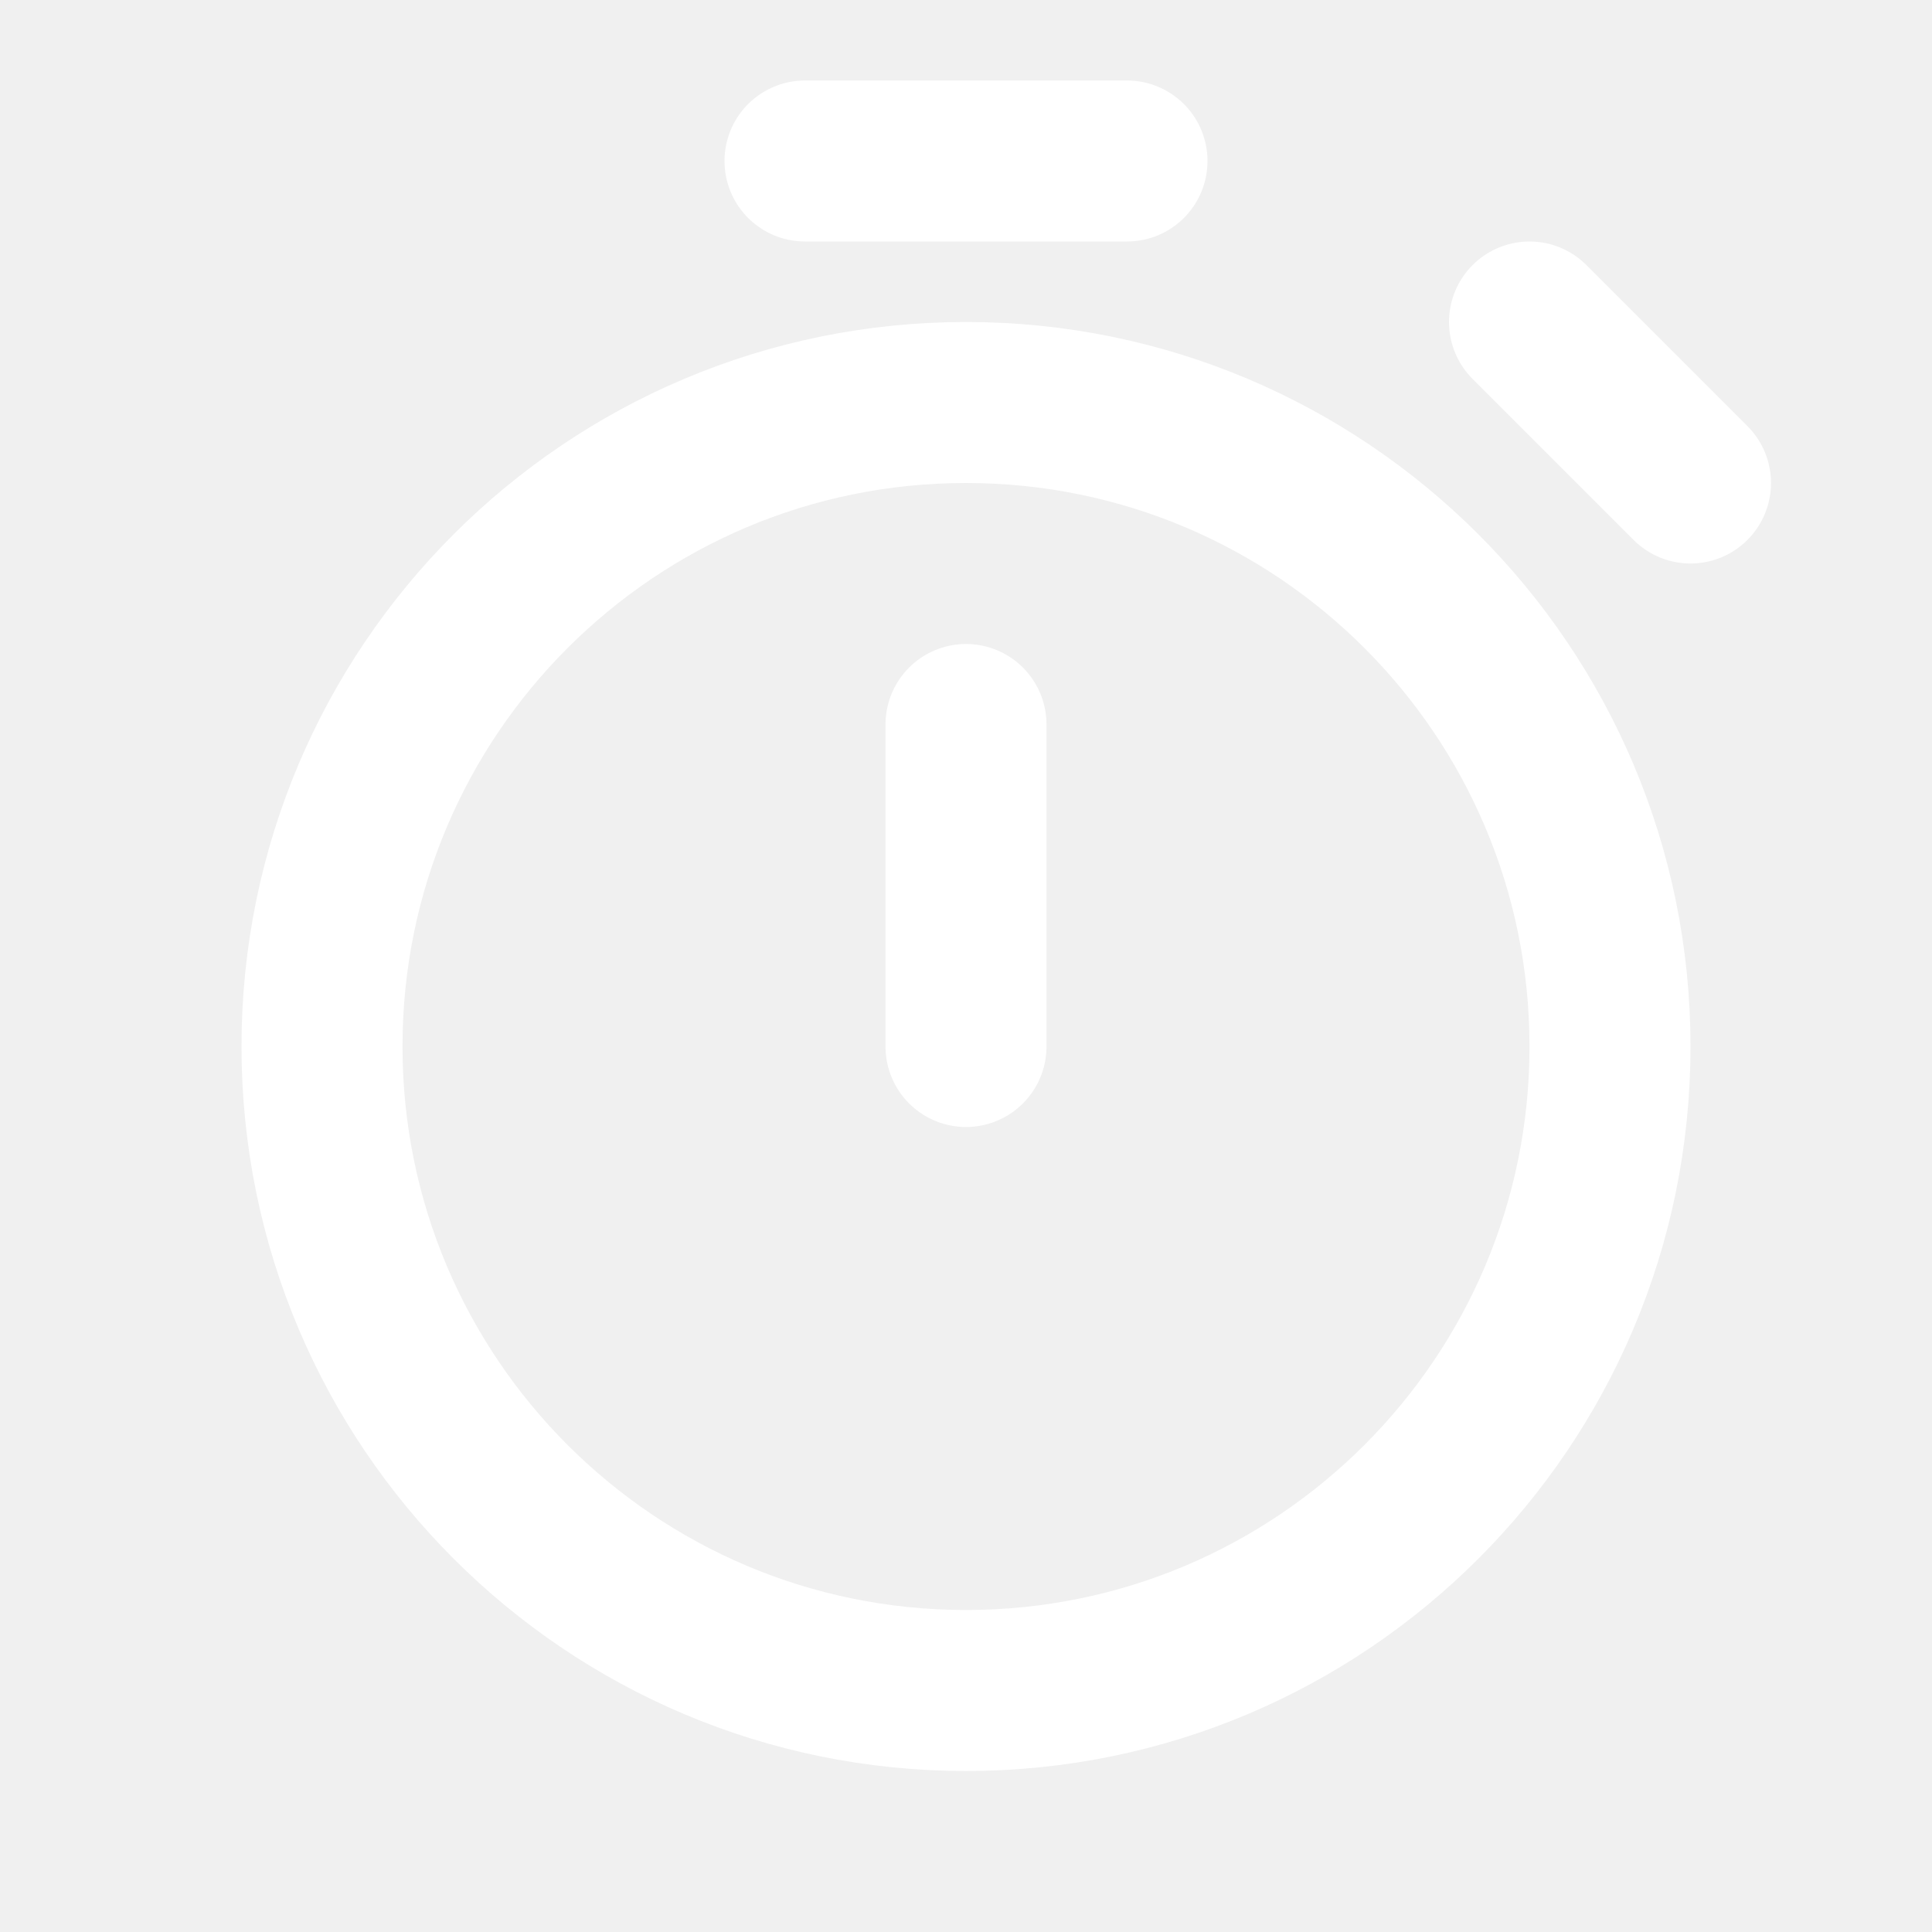
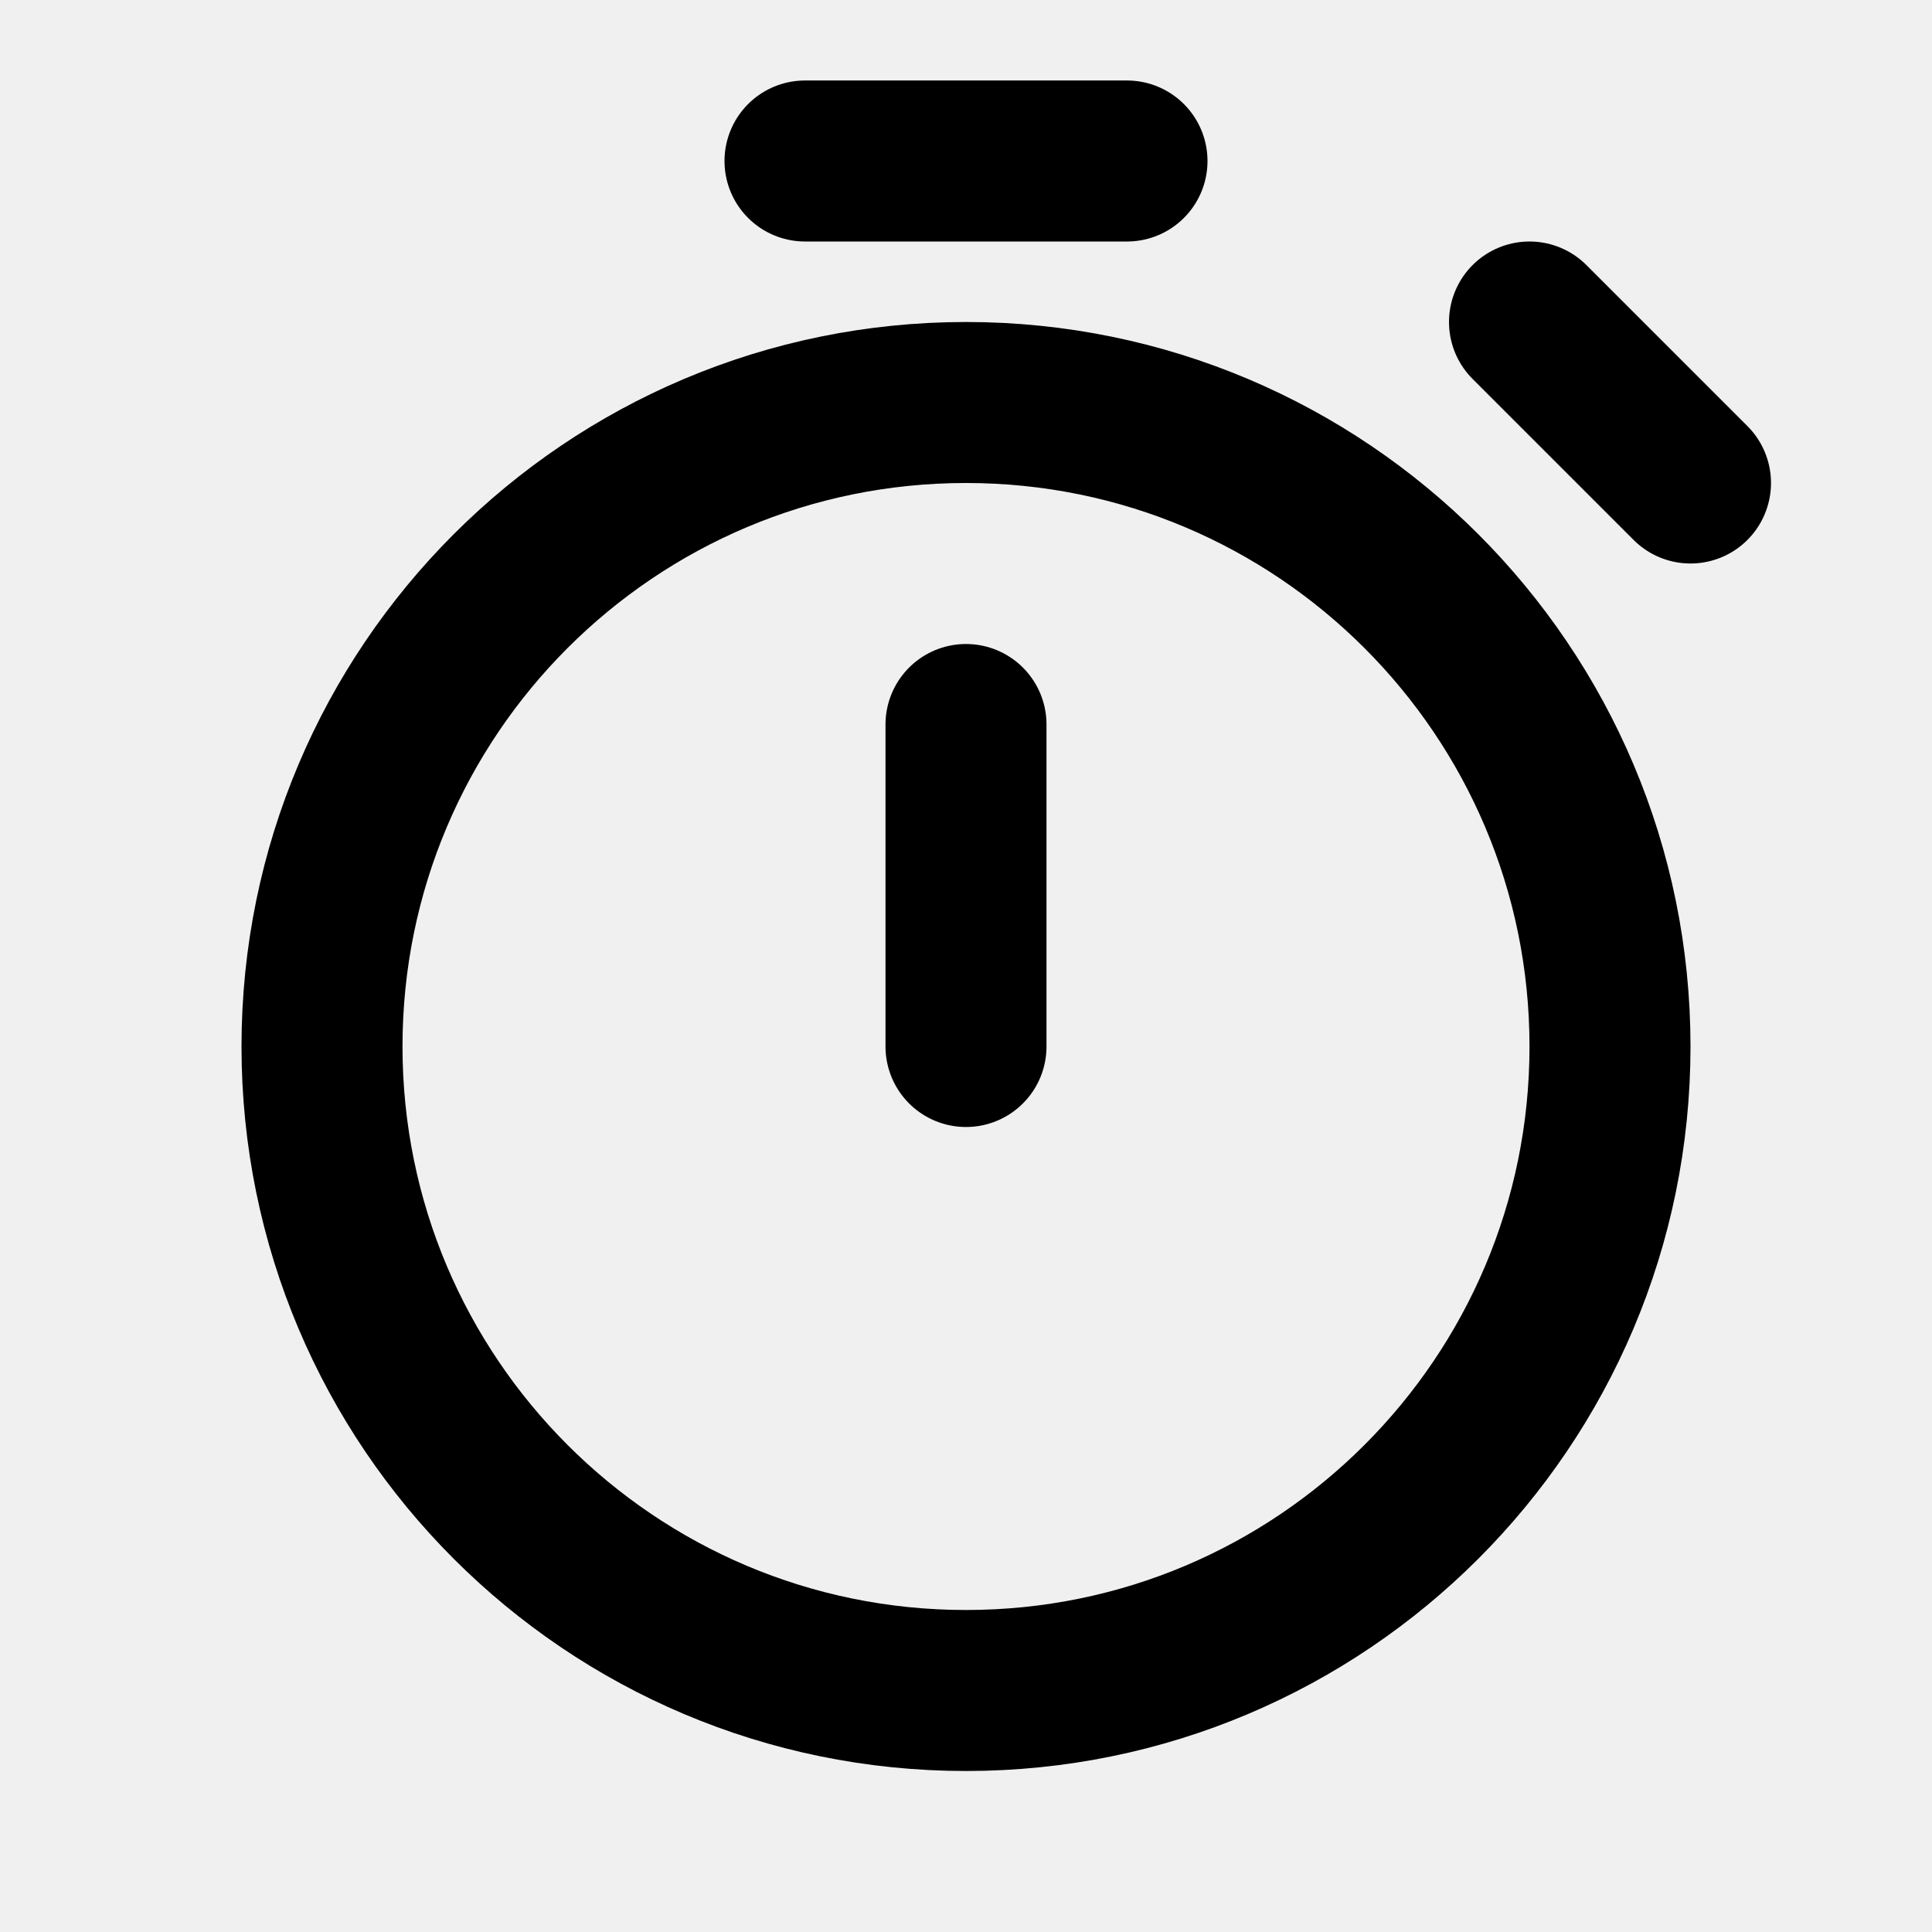
<svg xmlns="http://www.w3.org/2000/svg" width="24" height="24" viewBox="0 0 24 24" fill="none">
  <g id="Calendar / Timer">
-     <path id="Vector" d="M12 13V9M21 6L19 4M10 2H14M12 21C7.582 21 4 17.418 4 13C4 8.582 7.582 5 12 5C16.418 5 20 8.582 20 13C20 17.418 16.418 21 12 21Z" stroke="white" stroke-width="2" stroke-linecap="round" stroke-linejoin="round" />
+     <path id="Vector" d="M12 13V9M21 6L19 4M10 2H14M12 21C7.582 21 4 17.418 4 13C4 8.582 7.582 5 12 5C16.418 5 20 8.582 20 13C20 17.418 16.418 21 12 21Z" stroke="currentColor" stroke-width="2" stroke-linecap="round" stroke-linejoin="round" />
  </g>
</svg>
